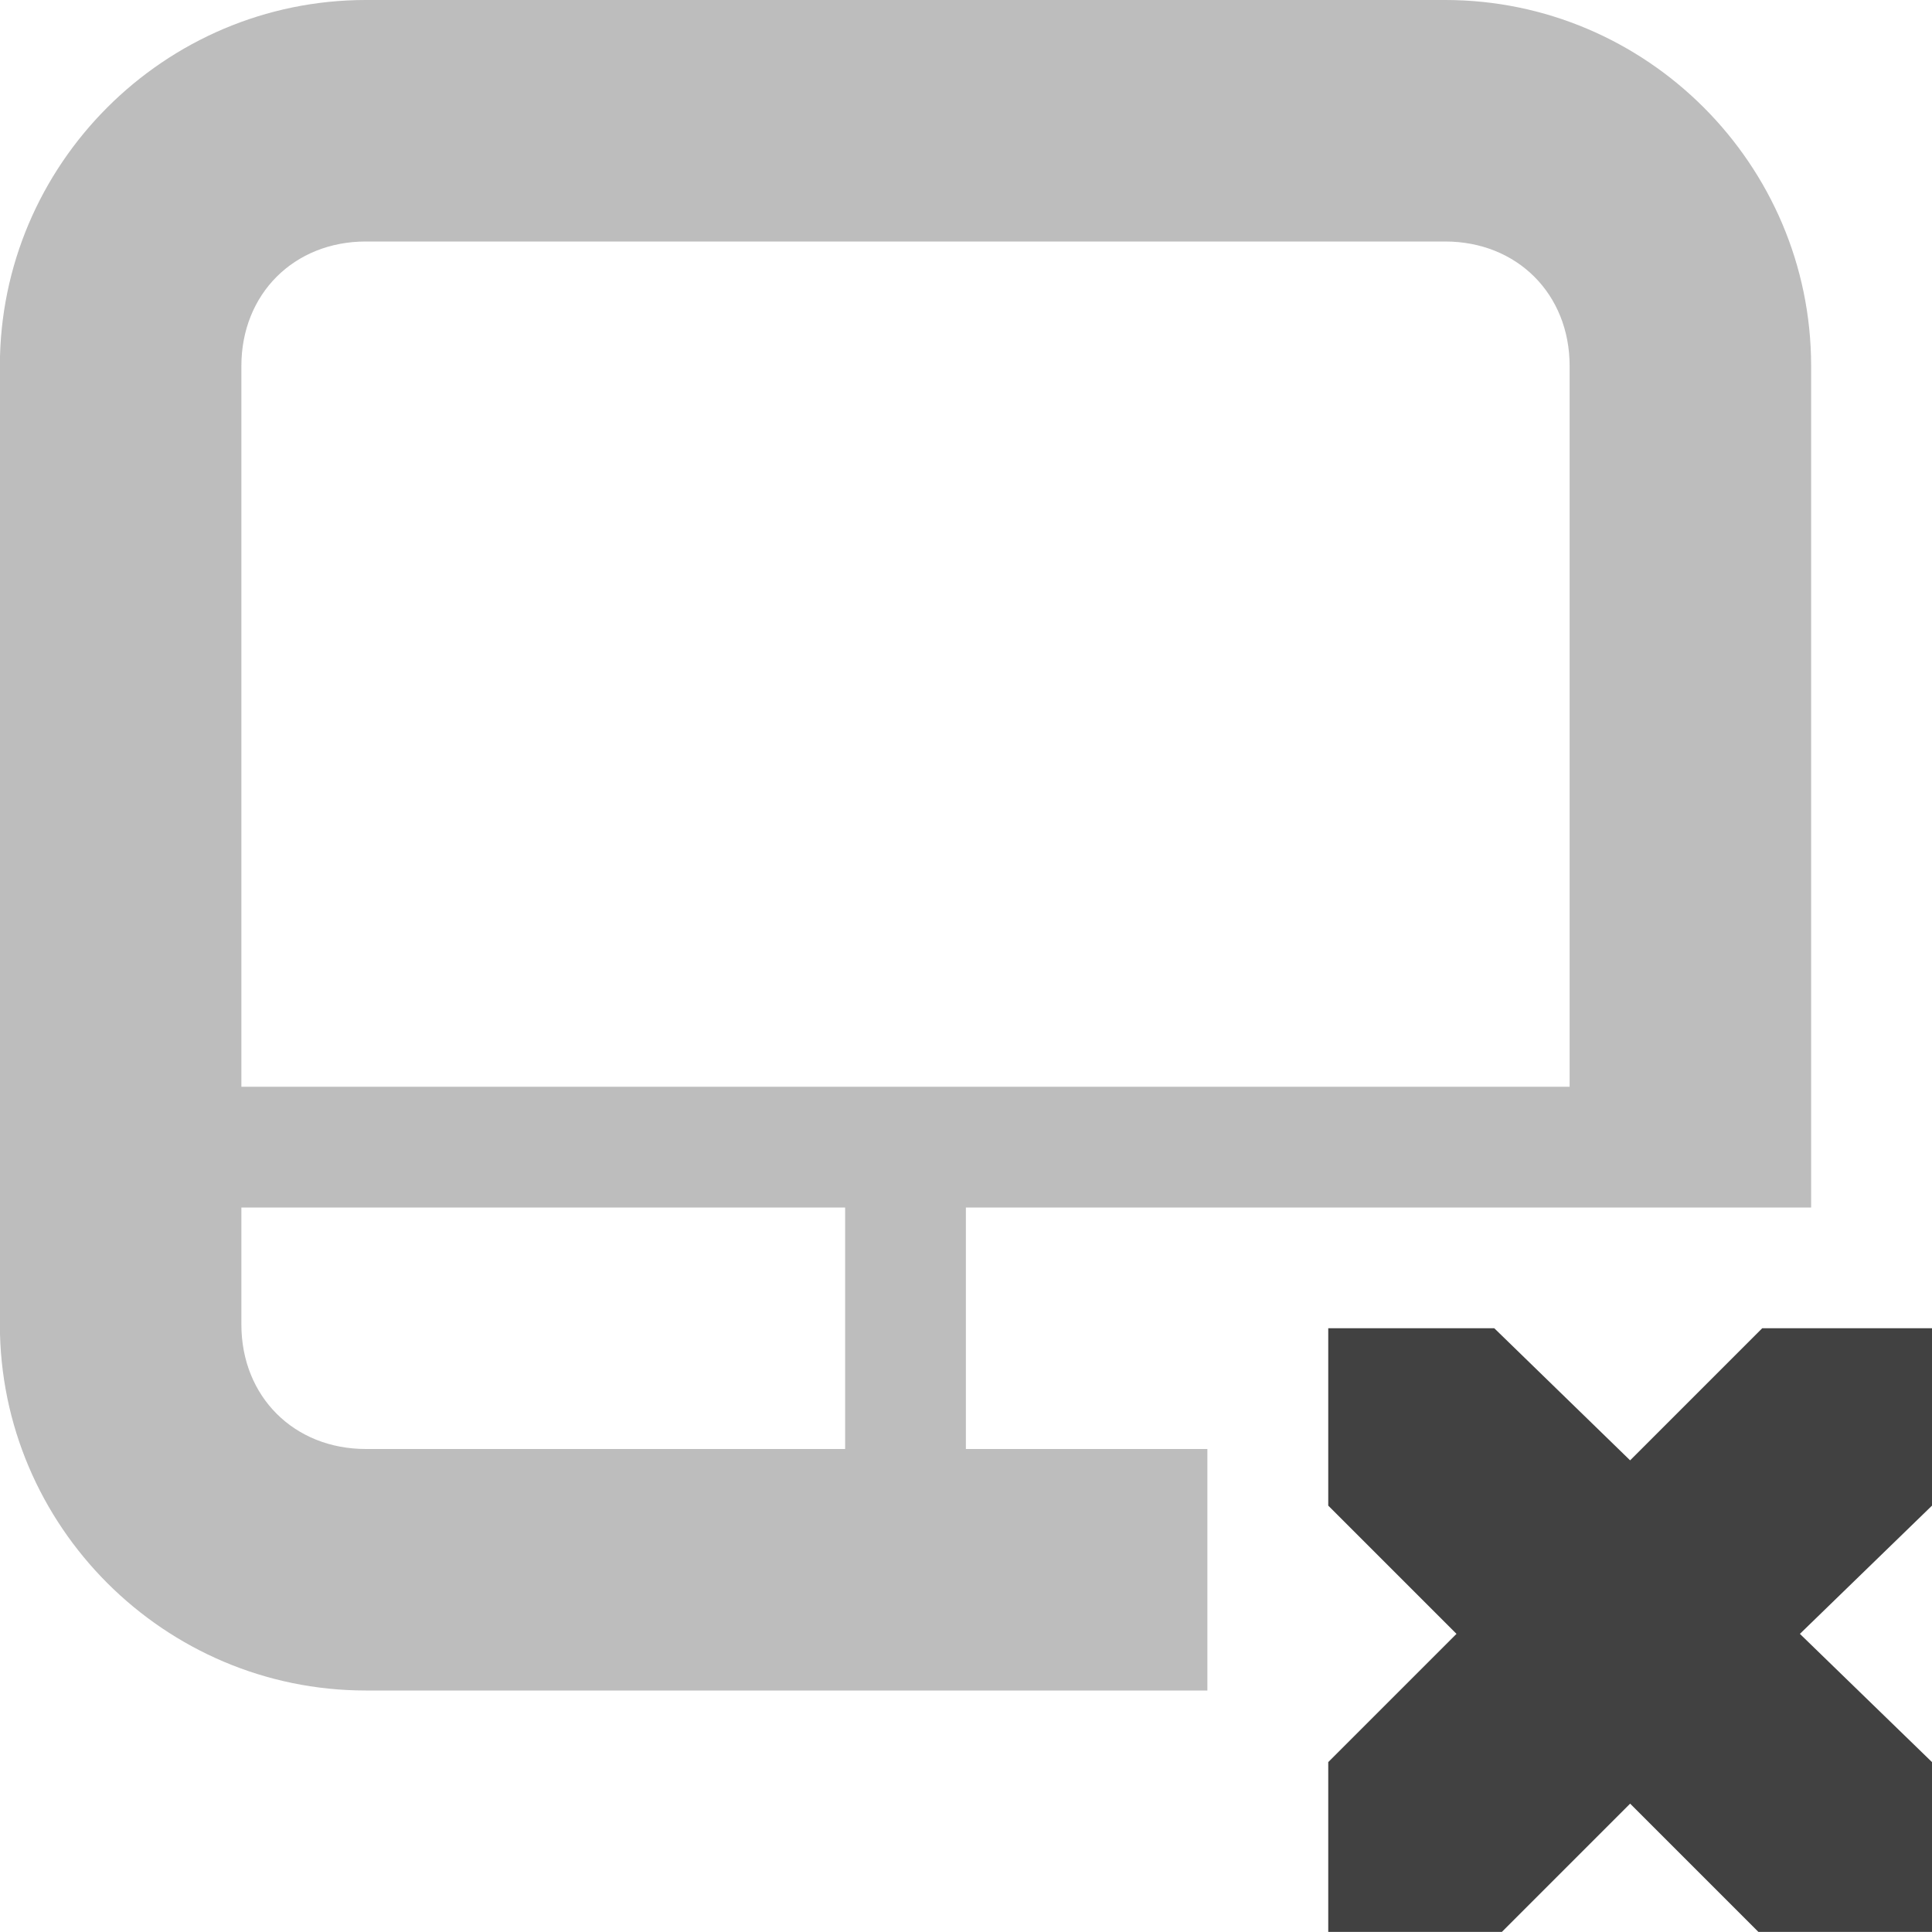
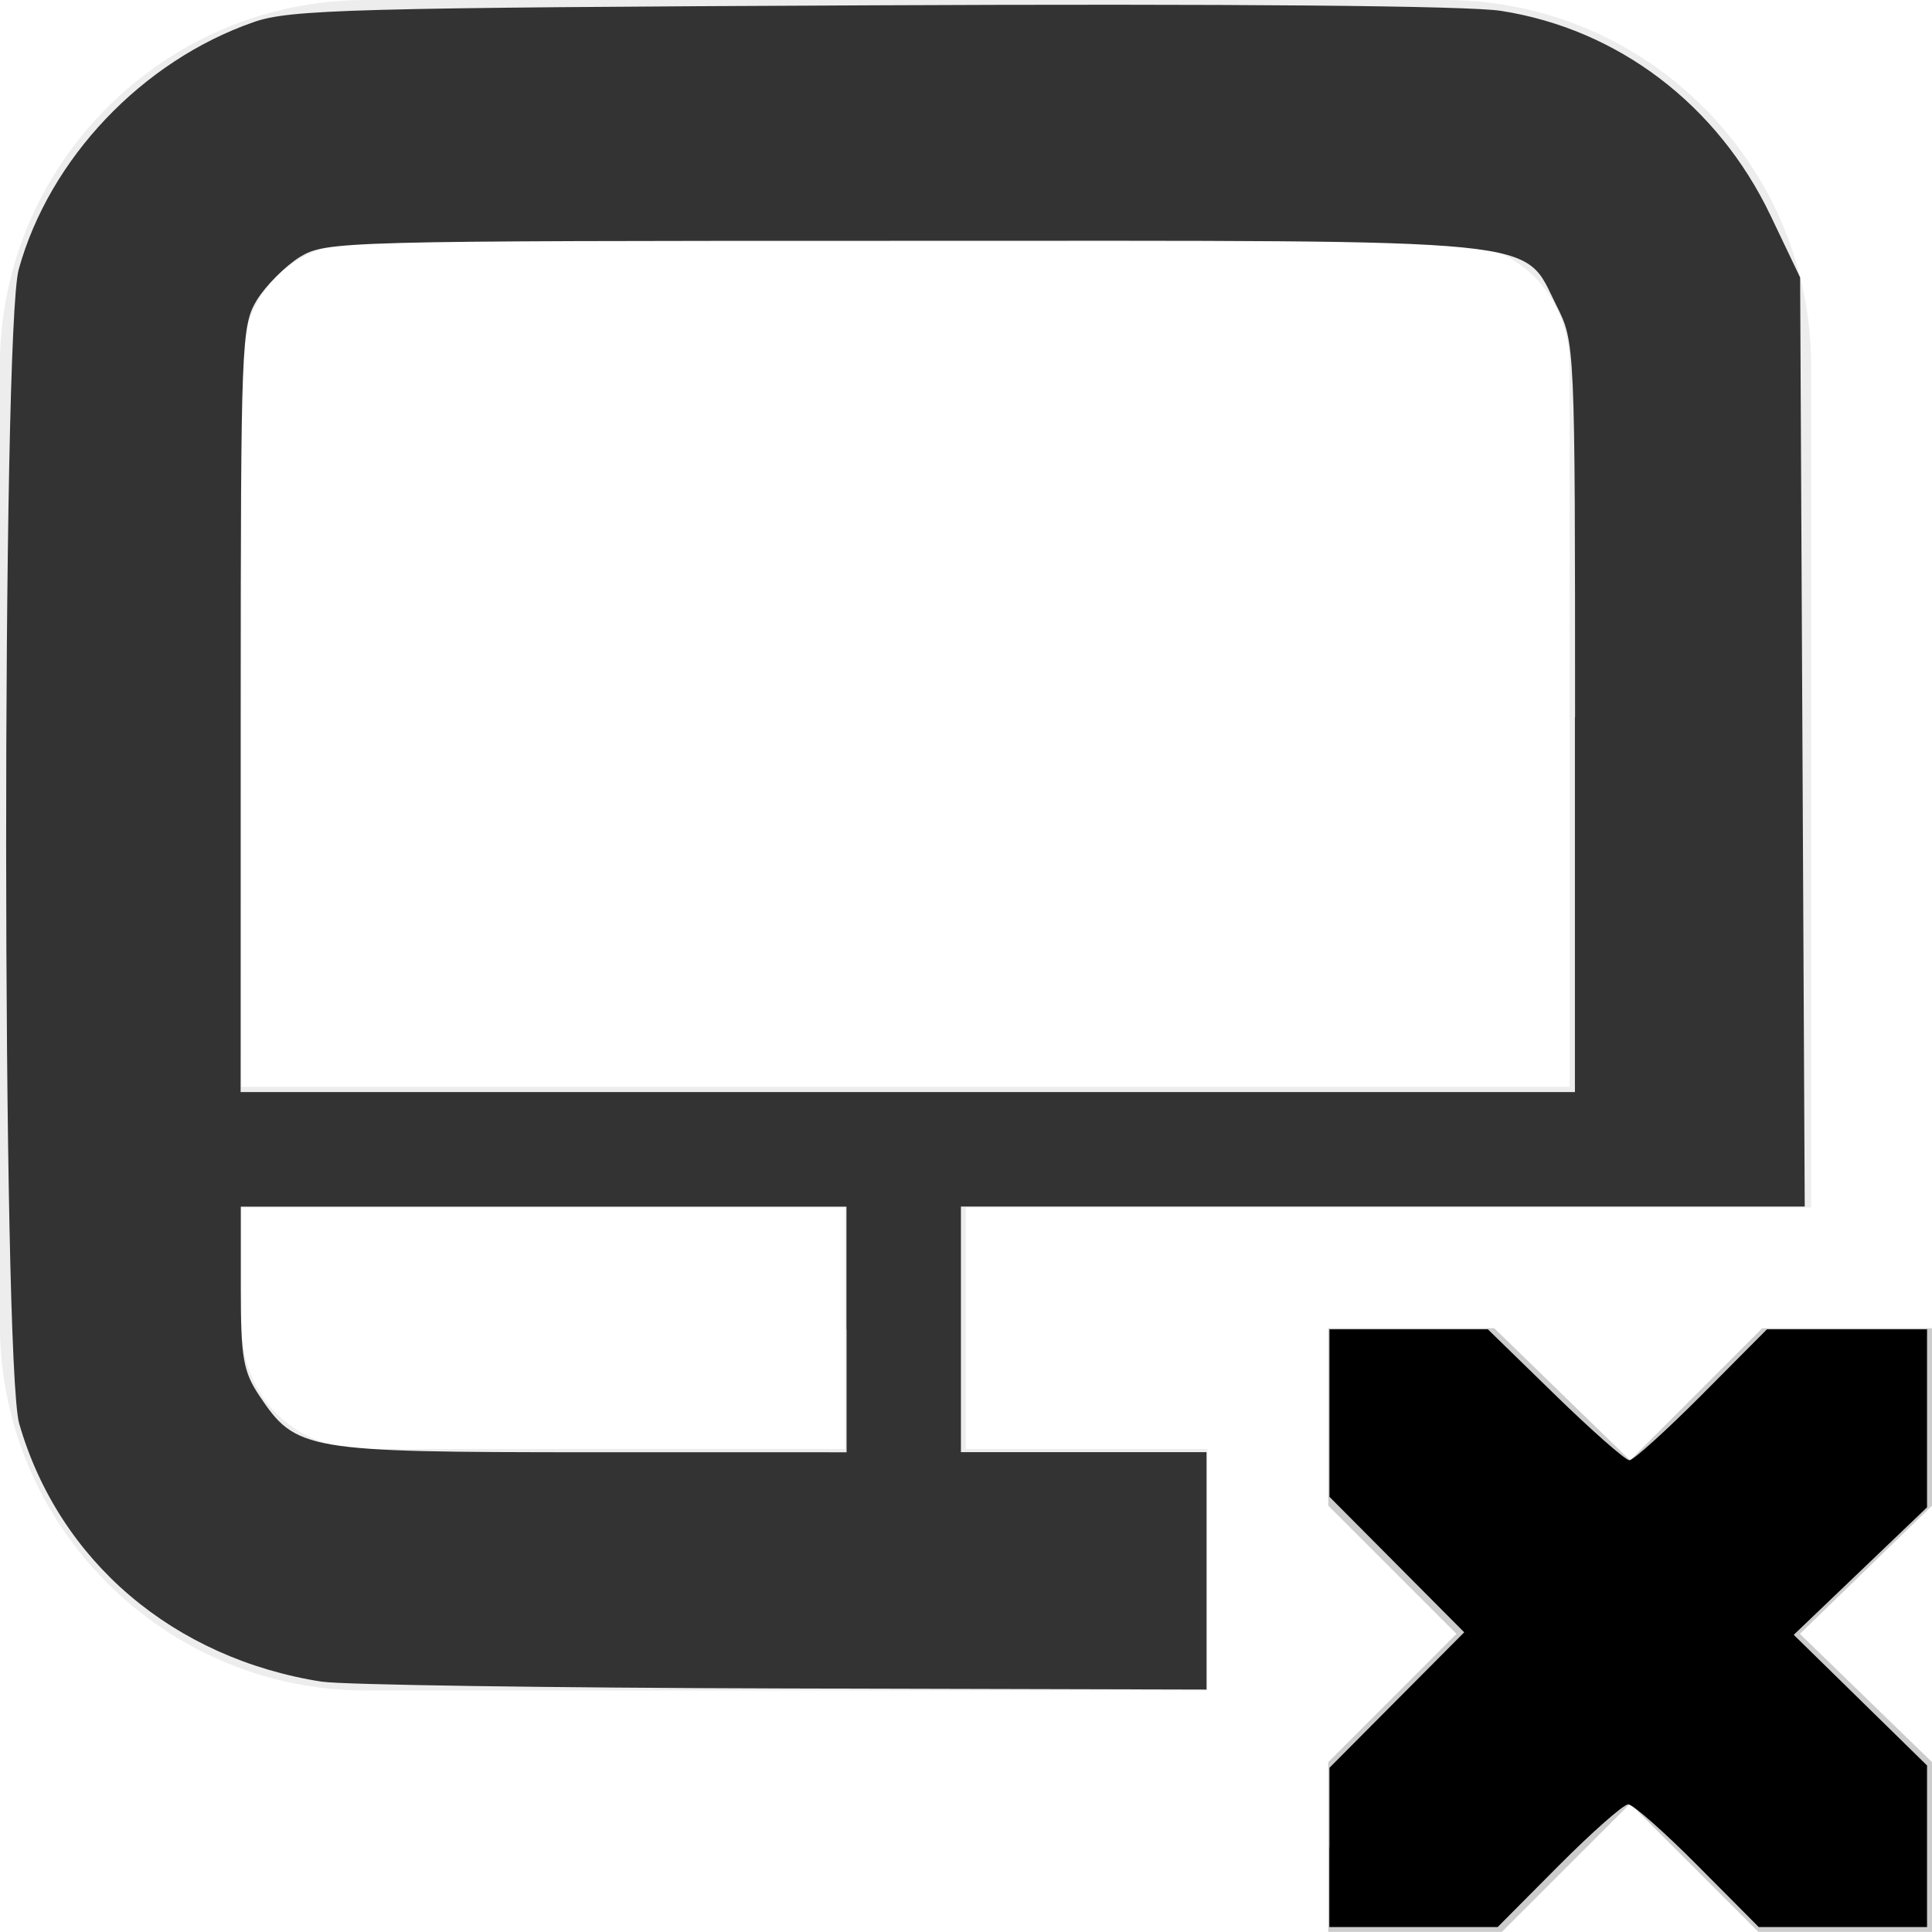
<svg xmlns="http://www.w3.org/2000/svg" id="svg7384" height="16" width="16" version="1.1">
  <defs id="defs10">
    <filter x="0" y="0" width="1" height="1" color-interpolation-filters="sRGB" id="filter3022">
      <feColorMatrix type="saturate" values="1" result="fbSourceGraphic" id="feColorMatrix3024" />
      <feColorMatrix in="fbSourceGraphic" values="-1 0 0 0 1 0 -1 0 0 1 0 0 -1 0 1 0 0 0 1 0 " id="feColorMatrix3026" />
    </filter>
  </defs>
-   <g id="layer9" transform="translate(-121,-318)" style="filter:url(#filter3022)">
-     <path id="rect5837-1" style="opacity:.35;block-progression:tb;text-indent:0;color:#bebebe;text-transform:none;fill:#bebebe" d="m124.03 318c-1.669 0-3.031 1.362-3.031 3.031v7.938c0 1.669 1.362 3.031 3.031 3.031h6.969v-2h-2v-2h7v-6.969c0-1.669-1.362-3.031-3.031-3.031zm0 2h8.938c0.596 0 1.031 0.435 1.031 1.031v5.969h-11v-5.969c0-0.596 0.435-1.031 1.031-1.031zm-1.031 8h5v2h-3.969c-0.596 0-1.031-0.435-1.031-1.031z" />
-     <path id="path3761-2-3-5-4-8-9-8-0-9-3" style="color:#bebebe;fill:#bebebe" d="m132 329h1.375l1.125 1.094 1.094-1.094h1.406v1.469l-1.094 1.062 1.094 1.062v1.406h-1.438l-1.062-1.062-1.062 1.062h-1.438v-1.406l1.062-1.062-1.062-1.062v-1.469z" />
+   <g id="layer9" transform="translate(-121,-318)" style="filter:url(#filter3022);fill:#333333">
+     <path id="rect5837-1" style="opacity:0.35;block-progression:tb;text-indent:0;color:#bebebe;text-transform:none;fill:#333333" d="m124.03 318c-1.669 0-3.031 1.362-3.031 3.031v7.938c0 1.669 1.362 3.031 3.031 3.031h6.969v-2h-2v-2h7v-6.969c0-1.669-1.362-3.031-3.031-3.031zm0 2h8.938c0.596 0 1.031 0.435 1.031 1.031v5.969h-11v-5.969c0-0.596 0.435-1.031 1.031-1.031zm-1.031 8h5v2h-3.969c-0.596 0-1.031-0.435-1.031-1.031z" />
+     <path id="path3761-2-3-5-4-8-9-8-0-9-3" style="color:#bebebe;fill:#333333" d="m132 329h1.375l1.125 1.094 1.094-1.094h1.406v1.469l-1.094 1.062 1.094 1.062v1.406h-1.438l-1.062-1.062-1.062 1.062h-1.438v-1.406l1.062-1.062-1.062-1.062v-1.469z" />
  </g>
+   <path style="fill:#333333" d="M 2.671,13.928 C 1.438,13.737 0.487,12.928 0.159,11.79 0.017,11.299 0.014,2.74 0.155,2.231 0.409,1.313 1.178,0.504 2.101,0.183 2.4,0.078 2.915,0.064 7.214,0.044 10.199,0.03 12.158,0.047 12.431,0.09 c 0.969,0.151 1.794,0.778 2.232,1.695 l 0.245,0.513 0.019,3.847 0.019,3.847 -3.494,0 -3.494,0 0,1.017 0,1.017 1.017,0 1.017,0 0,0.983 0,0.983 -3.508,-0.009 c -1.93,-0.005 -3.646,-0.03 -3.814,-0.056 z m 4.339,-2.918 0,-1.017 -2.508,0 -2.508,0 0,0.668 c 0,0.582 0.02,0.698 0.154,0.898 0.304,0.455 0.379,0.467 2.744,0.468 l 2.119,1.05e-4 0,-1.017 z M 13.044,5.94 c 0,-3.084 -9.76e-4,-3.106 -0.153,-3.407 C 12.604,1.963 12.908,1.993 7.485,1.994 2.835,1.994 2.699,1.997 2.484,2.128 2.363,2.203 2.203,2.363 2.128,2.484 1.999,2.696 1.994,2.831 1.993,5.875 l -2.535e-4,3.169 5.525,0 5.525,0 0,-3.104 z" id="path3001" />
+   <path style="fill:#000000" d="m 11.01,15.3 0,-0.66 0.558,-0.561 0.558,-0.561 -0.558,-0.561 -0.558,-0.561 0,-0.693 0,-0.694 0.656,0 0.656,0 0.556,0.542 c 0.306,0.298 0.583,0.542 0.616,0.542 0.033,0 0.303,-0.244 0.6,-0.542 l 0.539,-0.542 0.663,0 0.663,0 0,0.737 0,0.737 -0.552,0.528 -0.552,0.528 0.552,0.541 0.552,0.541 0,0.669 0,0.669 -0.697,0 -0.697,0 -0.505,-0.508 c -0.278,-0.28 -0.537,-0.508 -0.576,-0.508 -0.039,0 -0.298,0.229 -0.576,0.508 l -0.505,0.508 -0.697,0 -0.697,0 0,-0.66 z" id="path3003" />
</svg>
